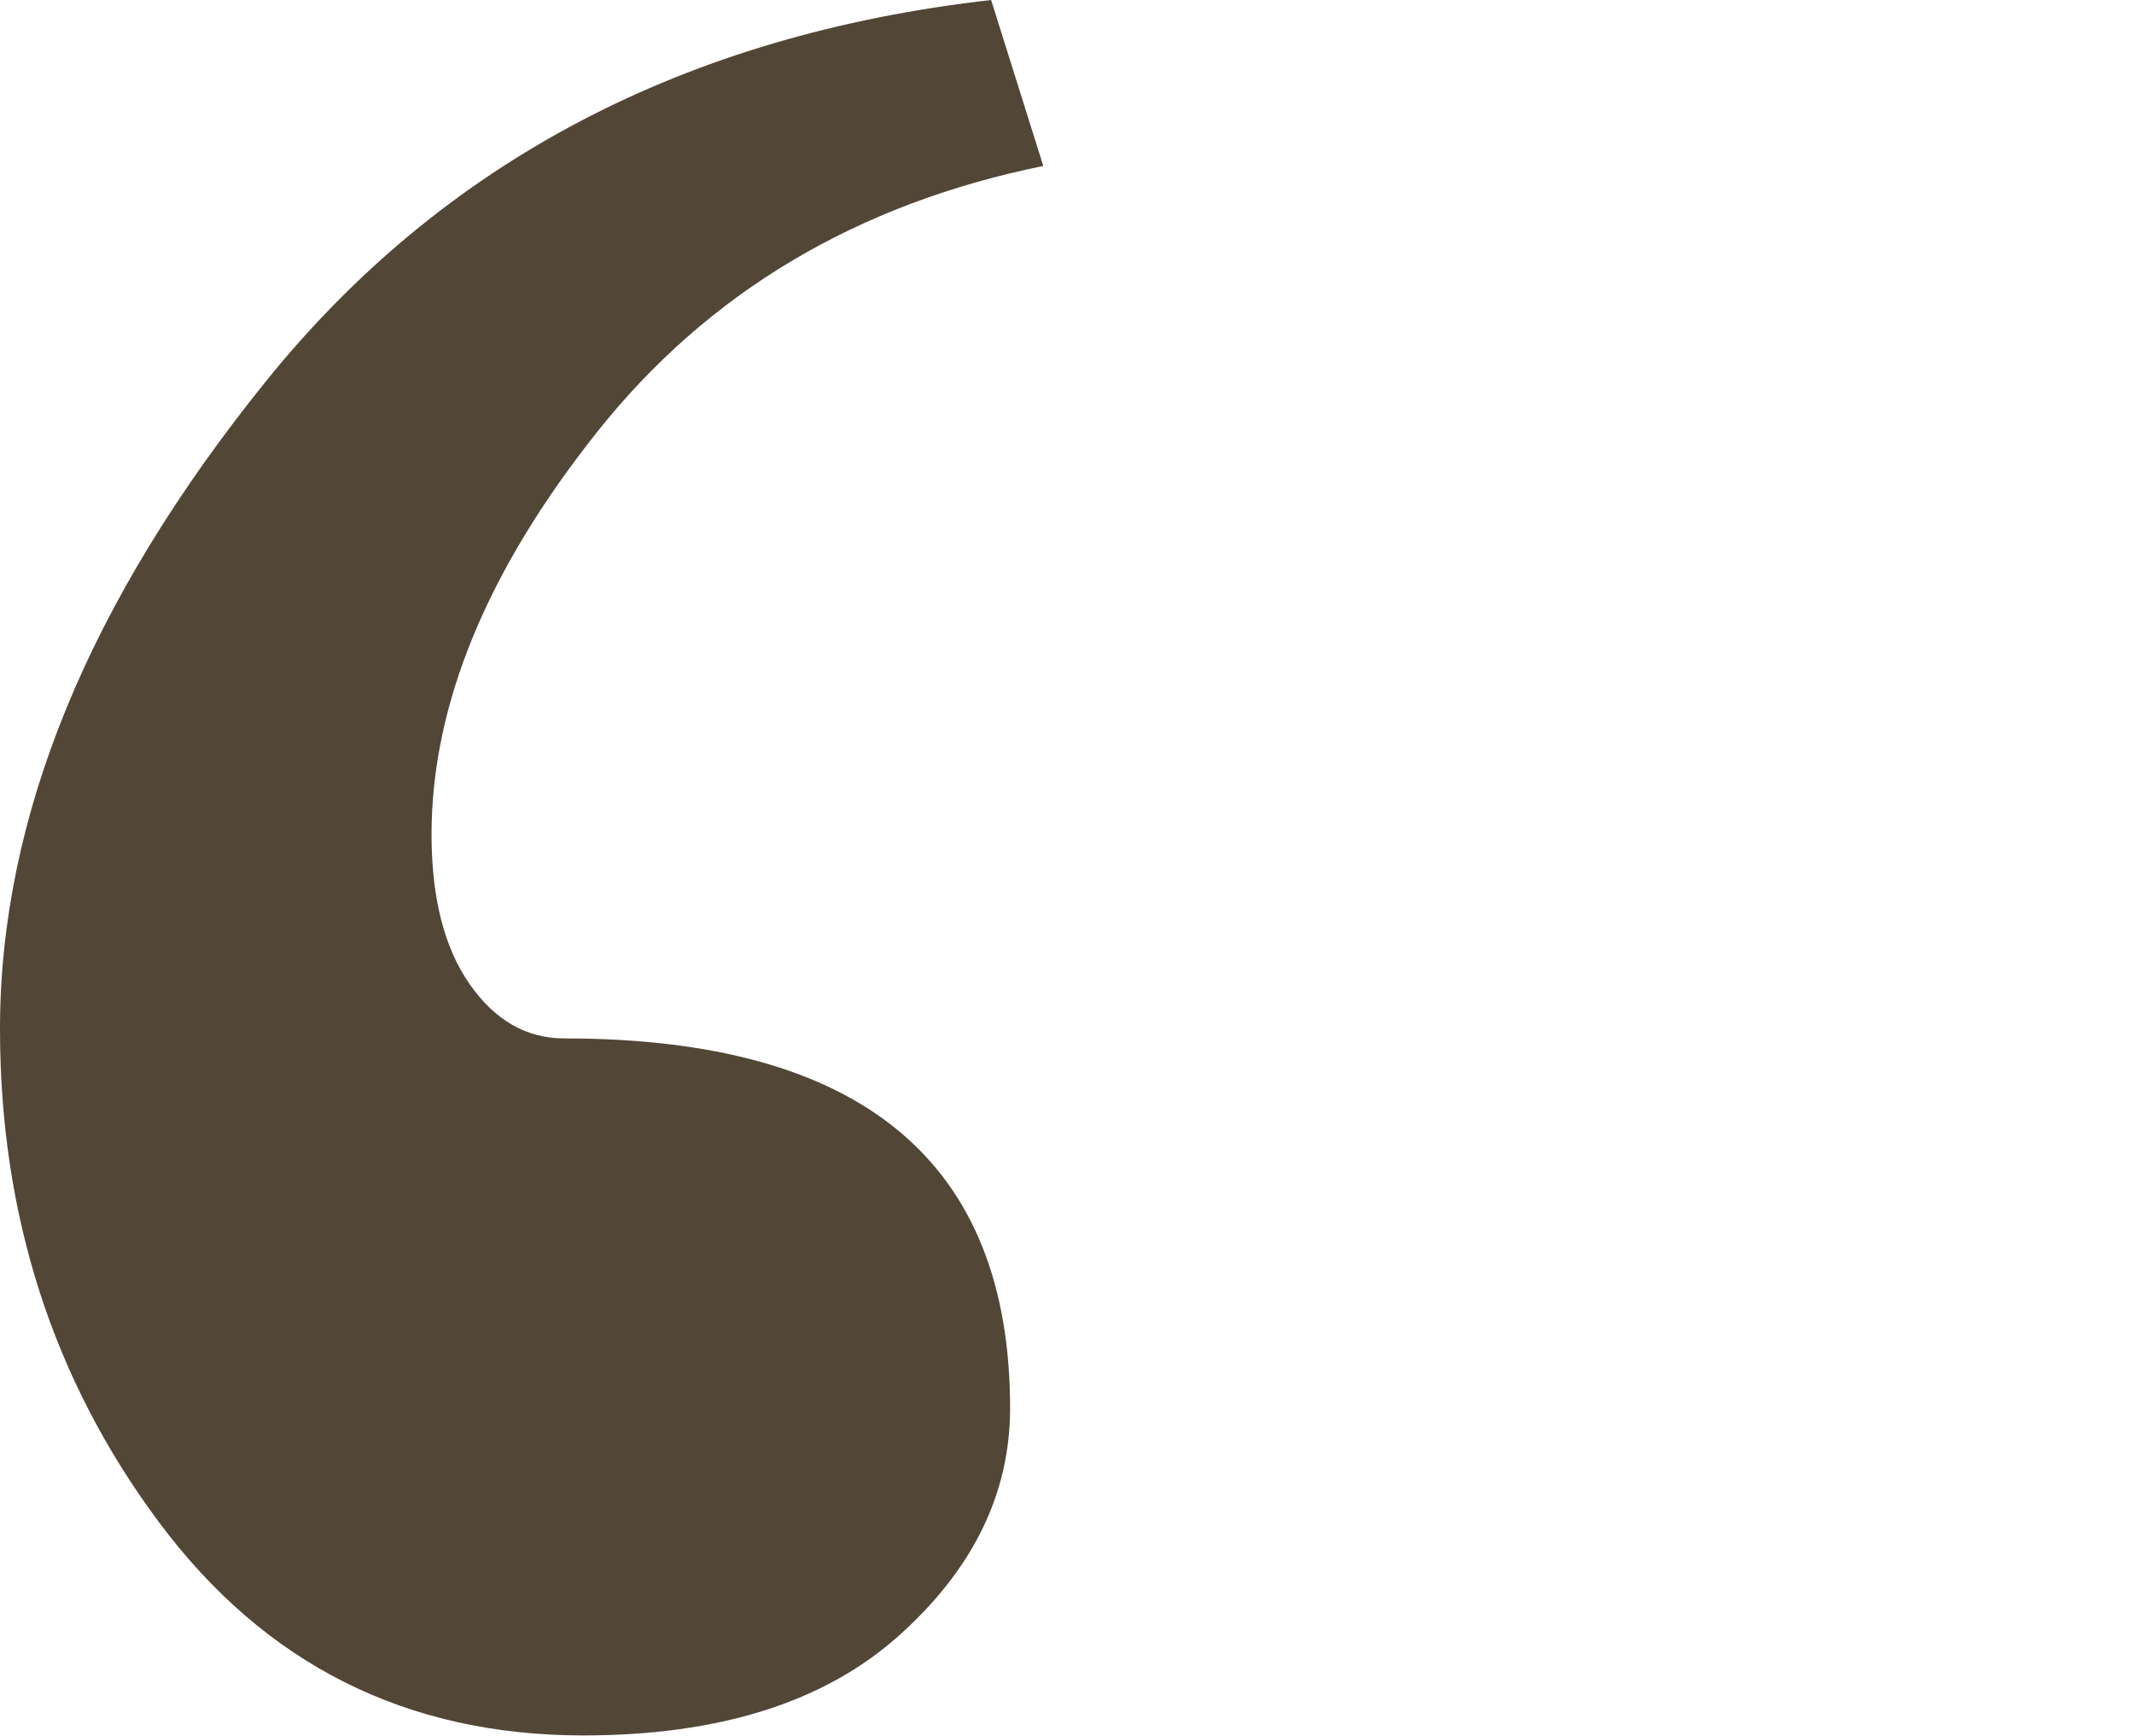
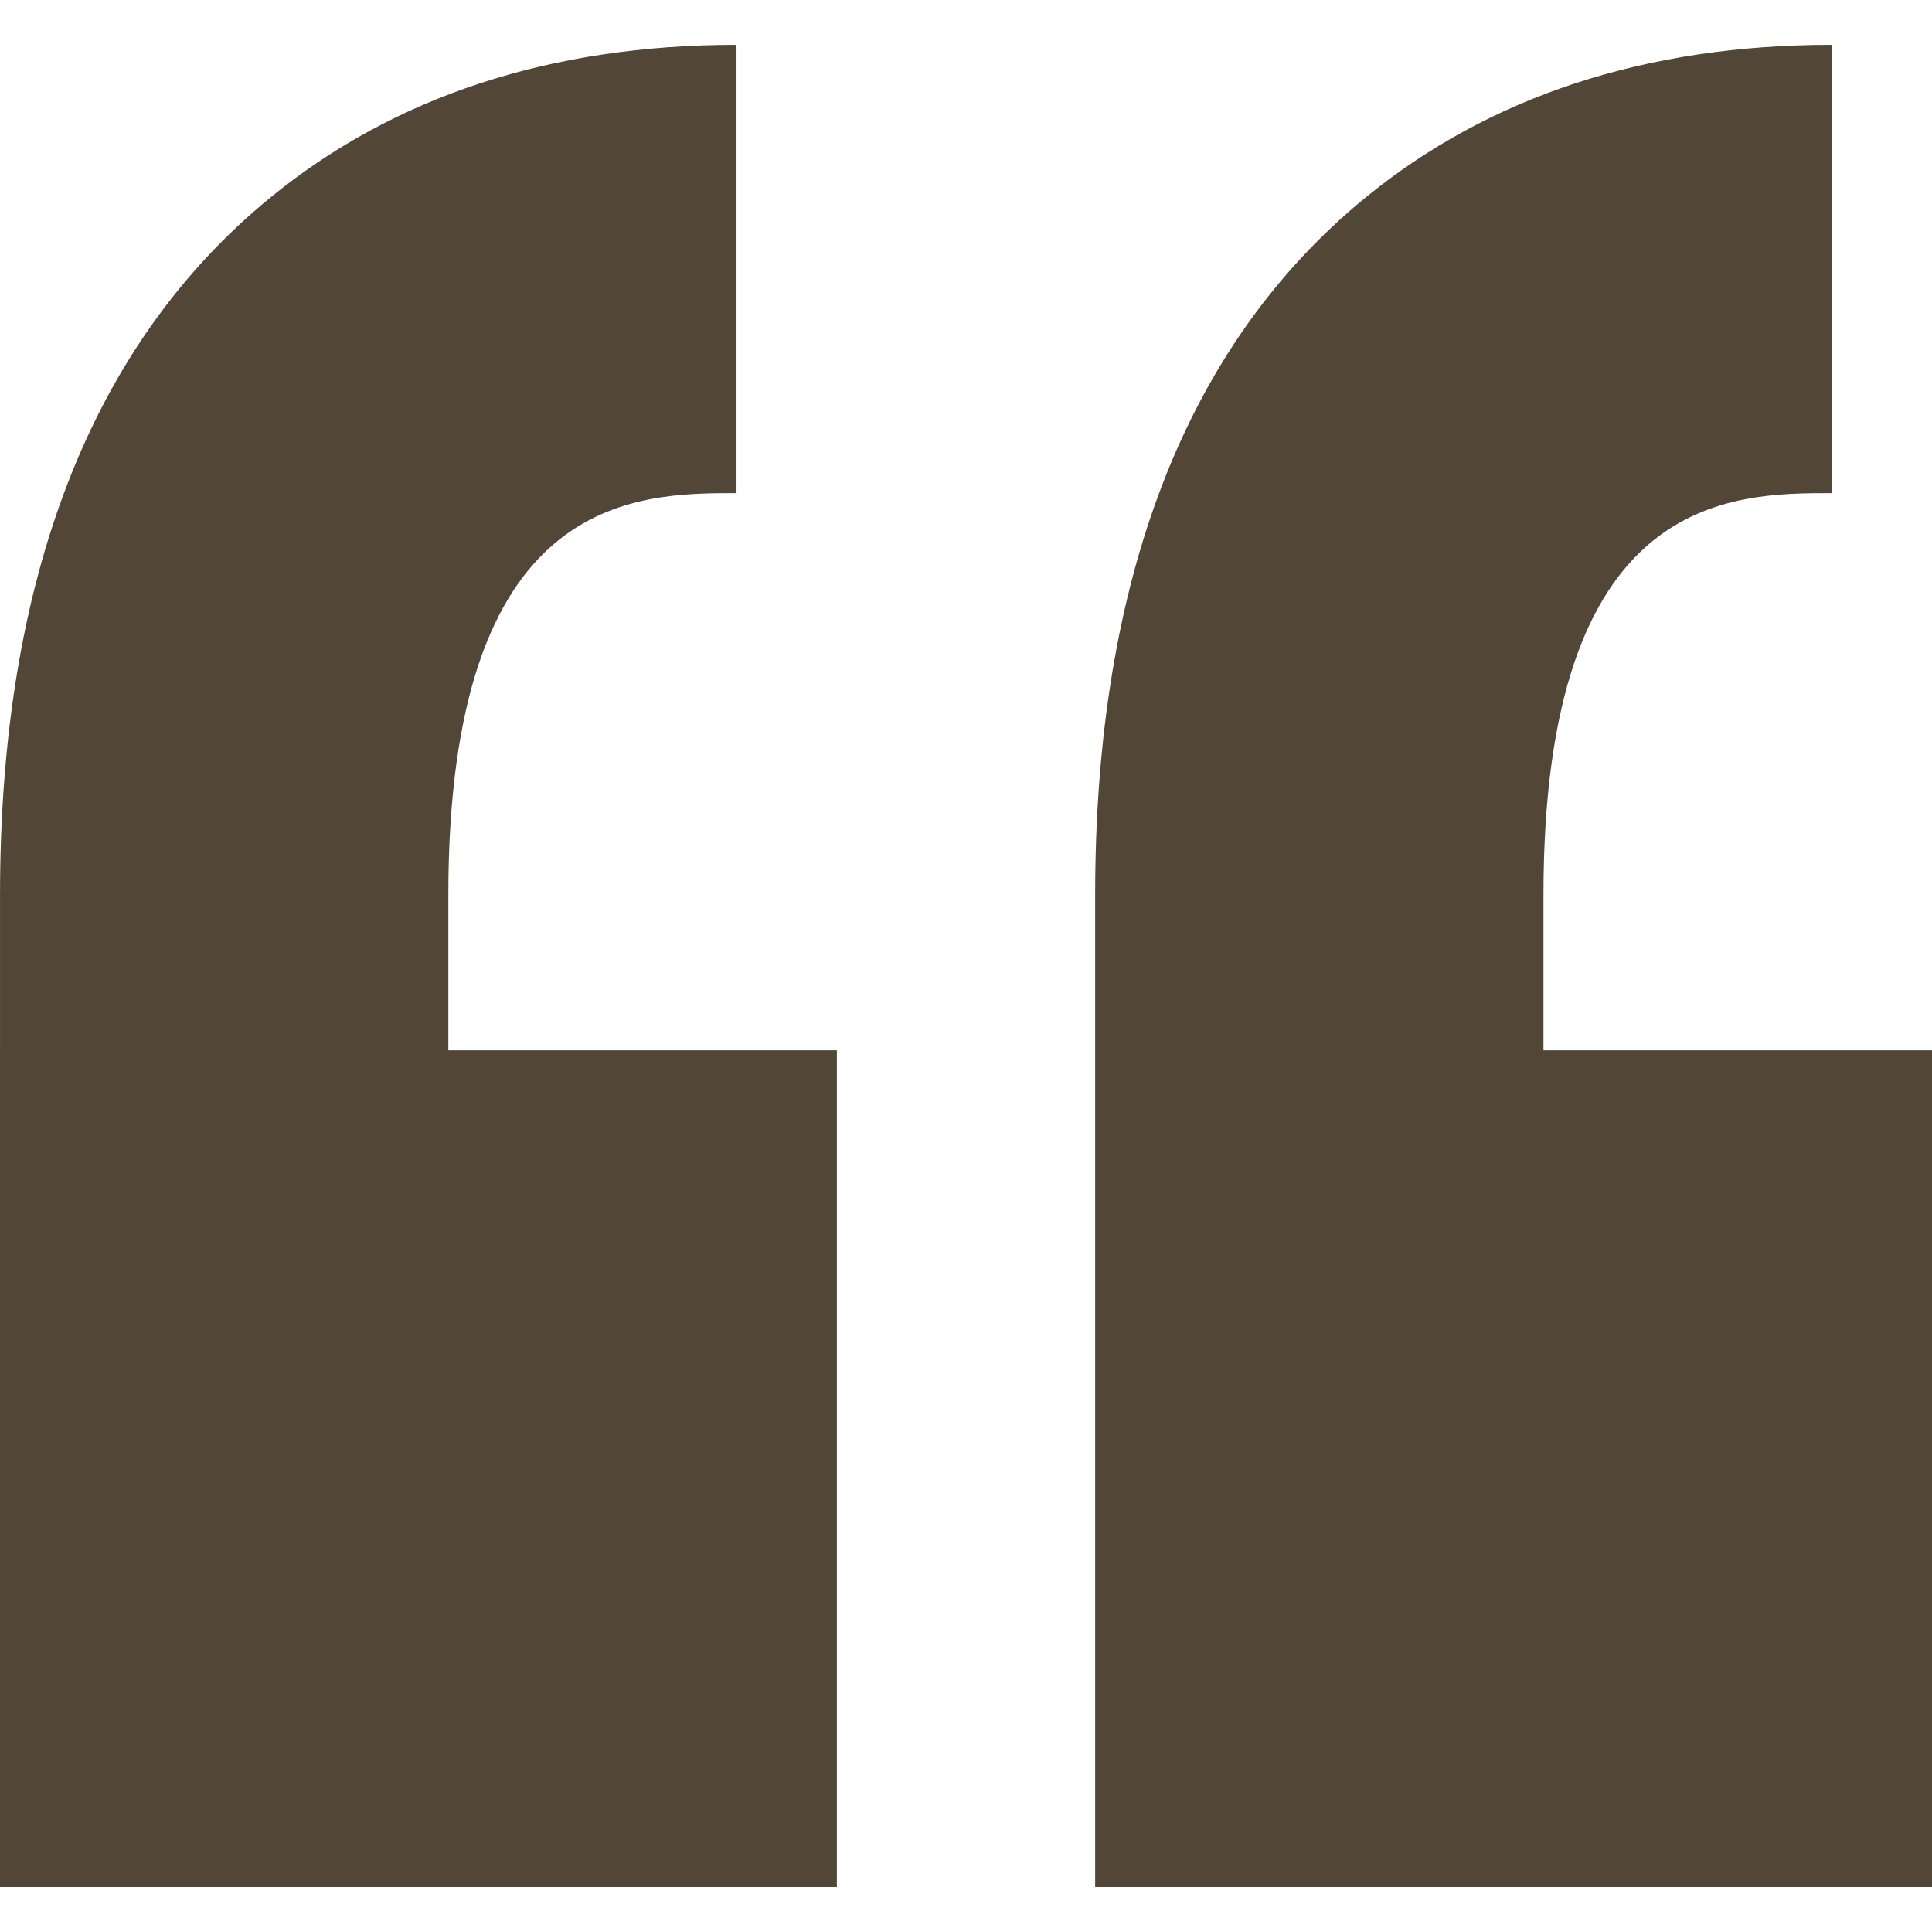
- <svg xmlns="http://www.w3.org/2000/svg" xmlnsXlink="http://www.w3.org/1999/xlink" viewBox="0 0 450 366">
-   <path fill="#524636" id="c" d="M123 366q-56 0 -89.5 -45t-33.5 -104 q0 -67 56 -136.5t153 -80.5l11 35q-59 12 -94 56t-35 85 q0 20 8 31.5t20 11.5q94 0 94 78q0 27 -23.5 48t-66.5 21z" />
-   <use xlinkHref="#c" transform="translate(230)" />
+ <svg xmlns="http://www.w3.org/2000/svg" version="1.1" id="Capa_1" x="0px" y="0px" viewBox="0 0 191.029 191.029" style="enable-background:new 0 0 191.029 191.029;" xml:space="preserve">
+   <path style="fill:#524636;" d="M44.33,88.474v15.377h38.417v82.745H0v-82.745h0.002V88.474c0-31.225,8.984-54.411,26.704-68.918  C38.964,9.521,54.48,4.433,72.824,4.433v44.326C62.866,48.759,44.33,48.759,44.33,88.474z M181.107,48.759V4.433  c-18.343,0-33.859,5.088-46.117,15.123c-17.72,14.507-26.705,37.694-26.705,68.918v15.377h0v82.745h82.744v-82.745h-38.417V88.474  C152.613,48.759,171.149,48.759,181.107,48.759z" />
+   <g>
+ </g>
+   <g>
+ </g>
+   <g>
+ </g>
+   <g>
+ </g>
+   <g>
+ </g>
+   <g>
+ </g>
+   <g>
+ </g>
+   <g>
+ </g>
+   <g>
+ </g>
+   <g>
+ </g>
+   <g>
+ </g>
+   <g>
+ </g>
+   <g>
+ </g>
+   <g>
+ </g>
+   <g>
+ </g>
</svg>
